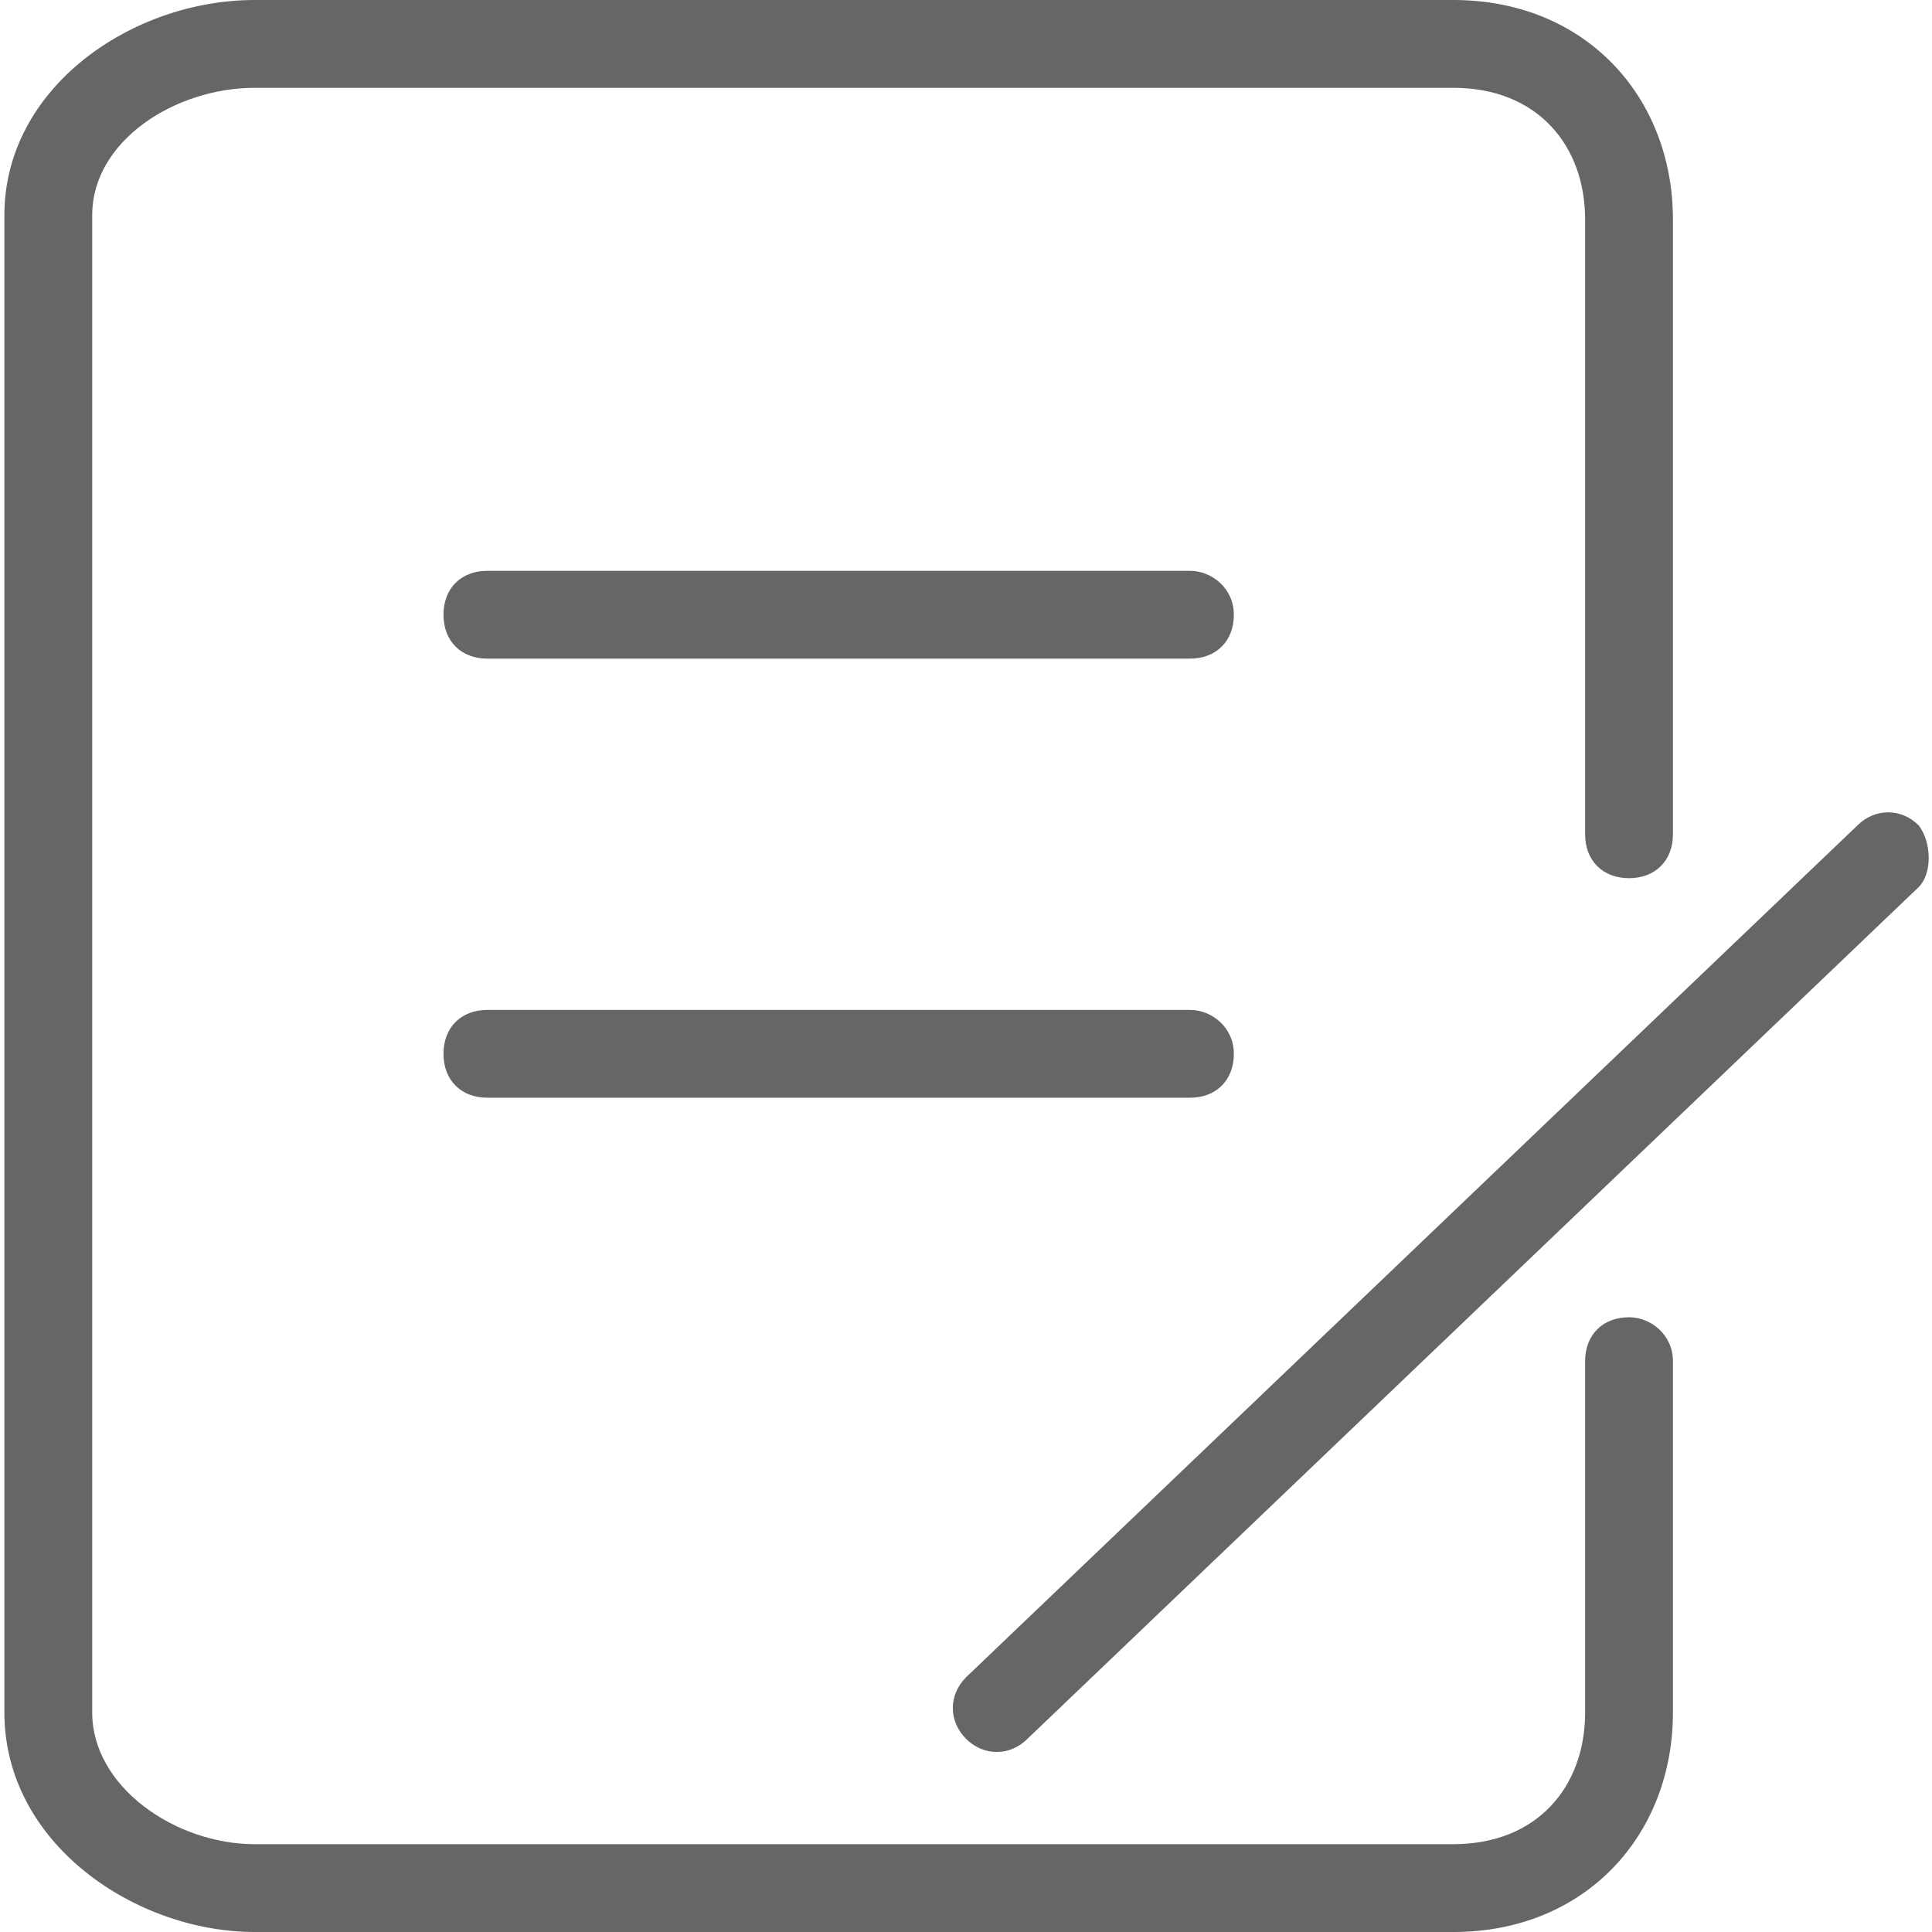
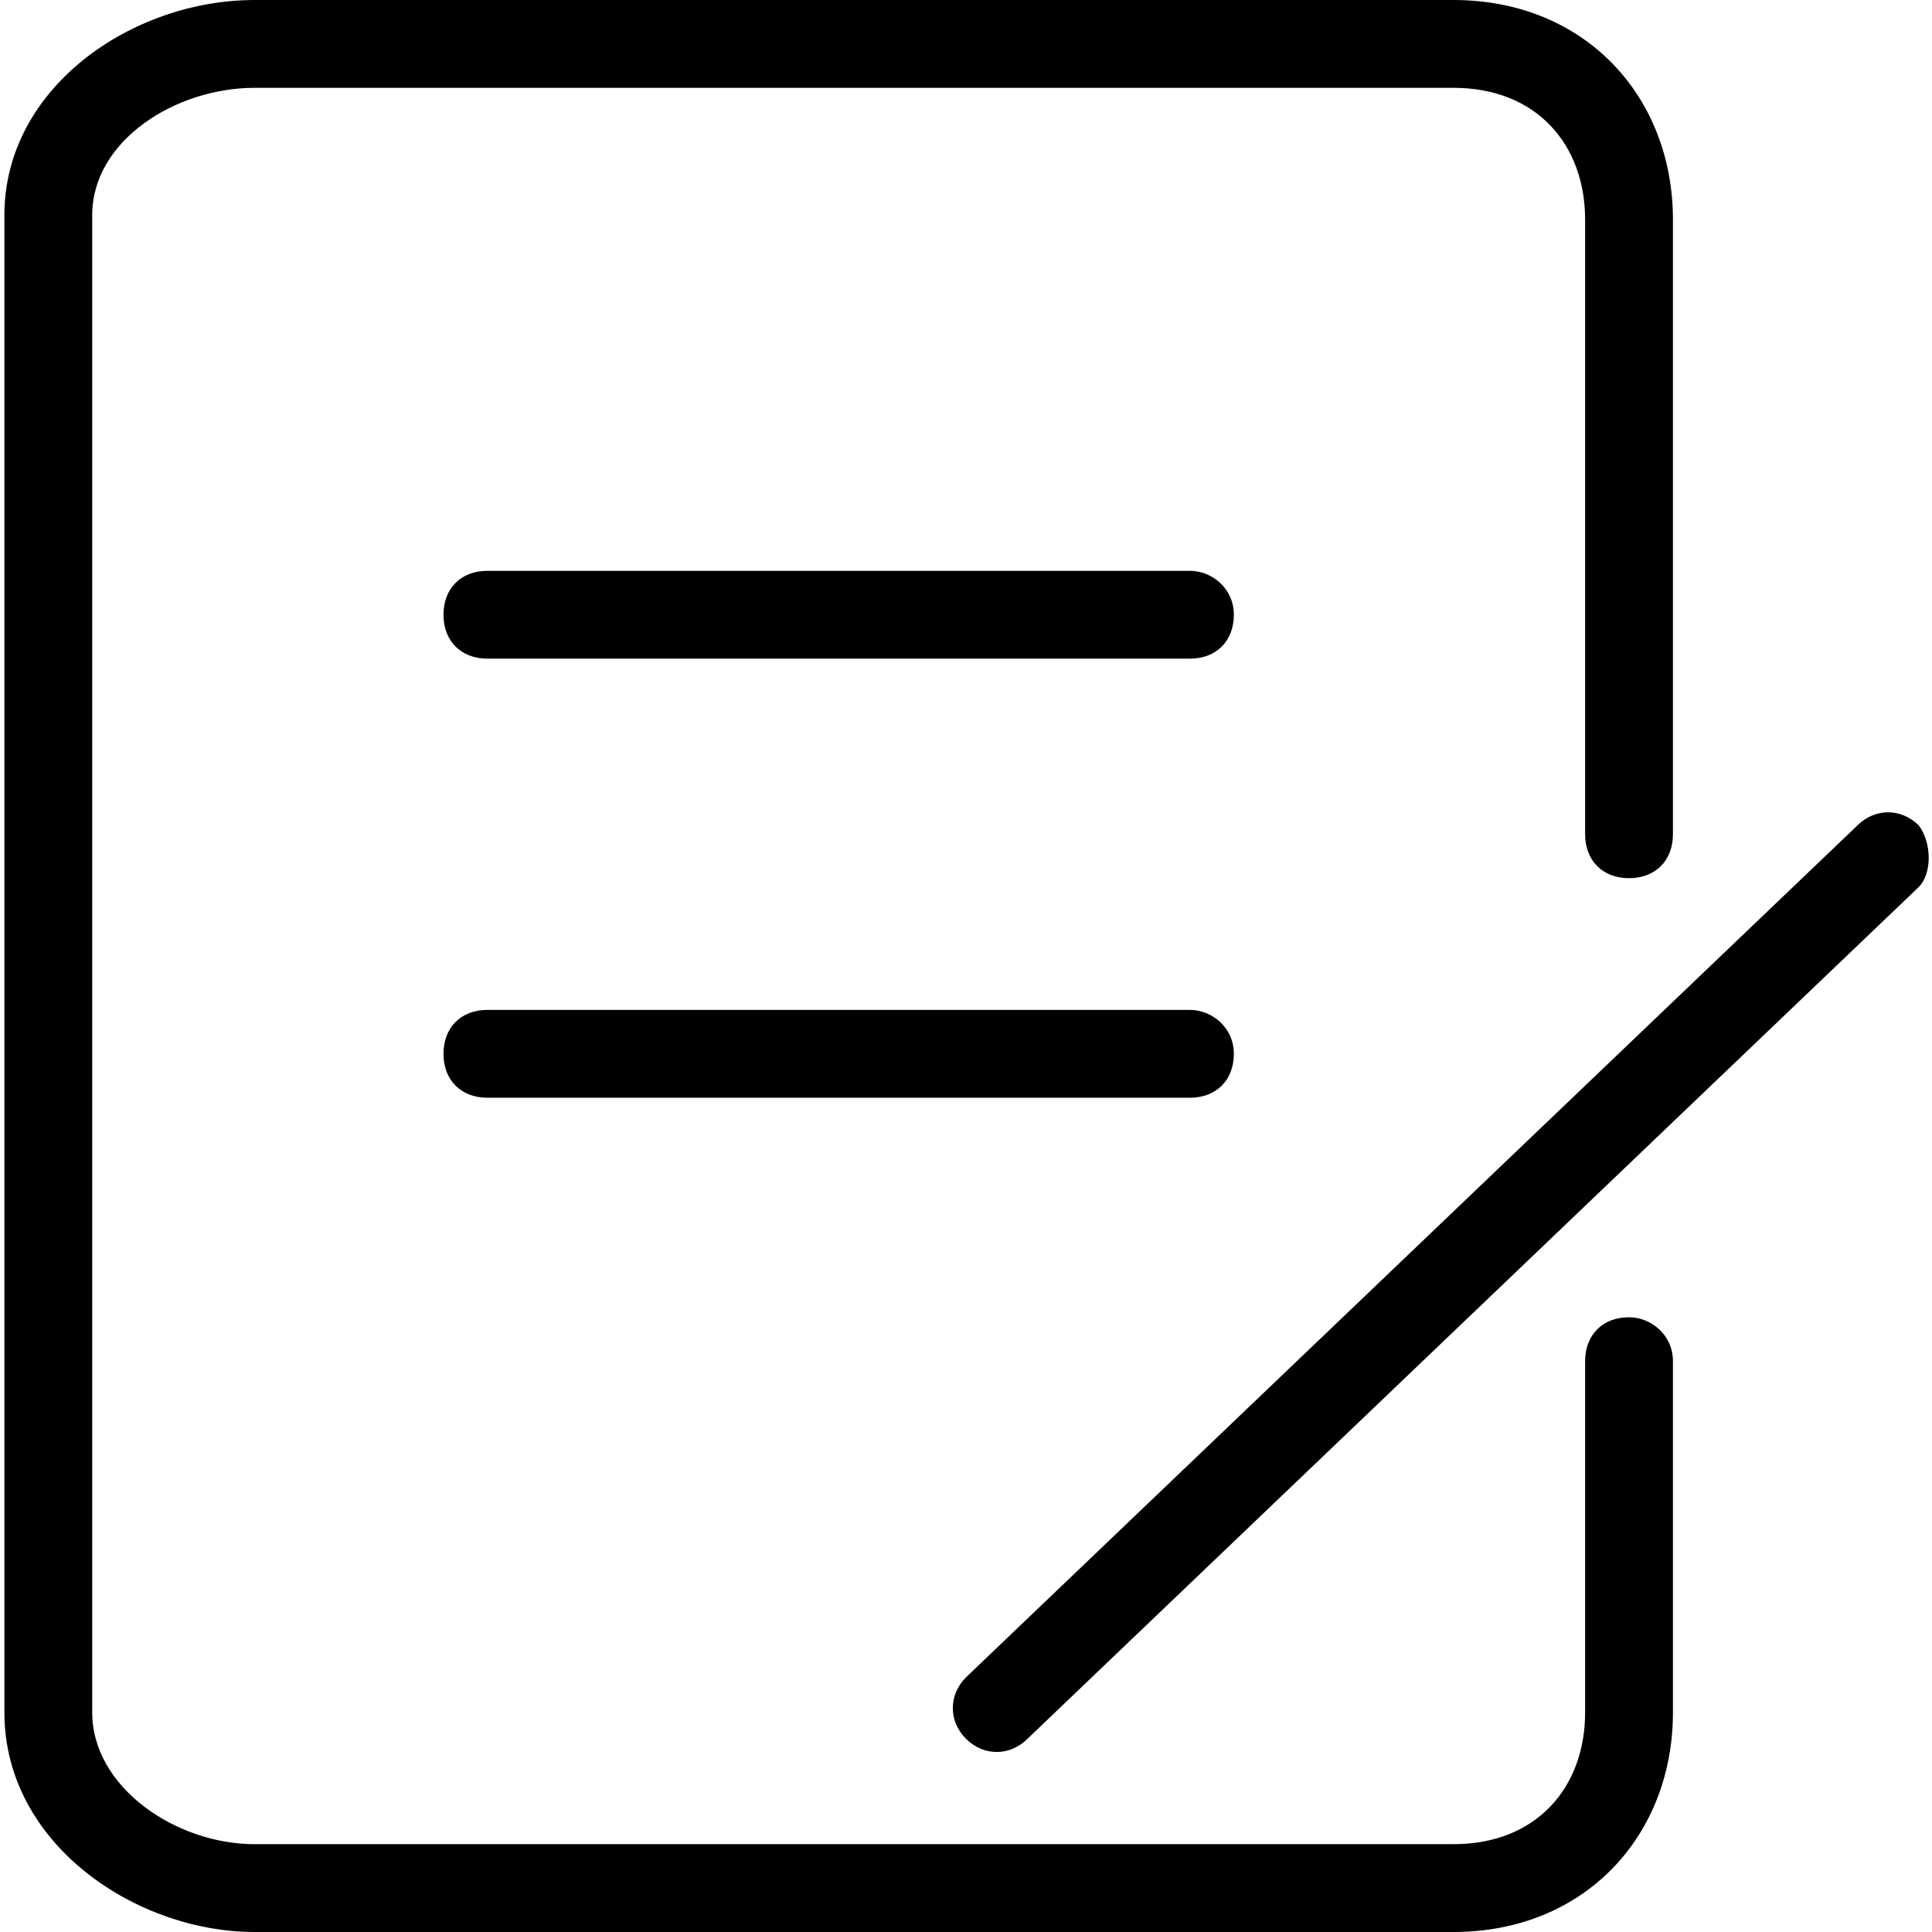
<svg xmlns="http://www.w3.org/2000/svg" t="1576118970550" class="icon" viewBox="0 0 1024 1024" version="1.1" p-id="3171" width="200" height="200">
-   <path d="M863.418 698.182c-13.964 0-23.273 9.309-23.273 23.273v186.182c0 39.564-25.6 69.818-69.818 69.818H134.982c-41.891 0-86.109-30.255-86.109-69.818V114.036C48.873 74.473 93.091 46.545 134.982 46.545h635.345c44.218 0 69.818 30.255 69.818 69.818v325.818c0 13.964 9.309 23.273 23.273 23.273s23.273-9.309 23.273-23.273V116.364c0-65.164-46.545-116.364-116.364-116.364H134.982C69.818 0 2.327 46.545 2.327 114.036V907.636c0 69.818 69.818 116.364 132.655 116.364h635.345c69.818 0 116.364-51.2 116.364-116.364v-186.182c0-13.964-11.636-23.273-23.273-23.273z m153.6-260.655c-9.309-9.309-23.273-9.309-32.582 0L512 889.018c-9.309 9.309-9.309 23.273 0 32.582 9.309 9.309 23.273 9.309 32.582 0l472.436-451.491c6.982-6.982 6.982-23.273 0-32.582zM630.691 302.545h-372.364c-13.964 0-23.273 9.309-23.273 23.273s9.309 23.273 23.273 23.273h372.364c13.964 0 23.273-9.309 23.273-23.273s-11.636-23.273-23.273-23.273z m0 232.727h-372.364c-13.964 0-23.273 9.309-23.273 23.273s9.309 23.273 23.273 23.273h372.364c13.964 0 23.273-9.309 23.273-23.273s-11.636-23.273-23.273-23.273z" fill="#666666" p-id="3172" />
+   <path d="M863.418 698.182c-13.964 0-23.273 9.309-23.273 23.273v186.182c0 39.564-25.6 69.818-69.818 69.818H134.982c-41.891 0-86.109-30.255-86.109-69.818V114.036C48.873 74.473 93.091 46.545 134.982 46.545h635.345c44.218 0 69.818 30.255 69.818 69.818v325.818c0 13.964 9.309 23.273 23.273 23.273s23.273-9.309 23.273-23.273V116.364c0-65.164-46.545-116.364-116.364-116.364H134.982C69.818 0 2.327 46.545 2.327 114.036V907.636c0 69.818 69.818 116.364 132.655 116.364h635.345c69.818 0 116.364-51.2 116.364-116.364v-186.182c0-13.964-11.636-23.273-23.273-23.273z m153.6-260.655c-9.309-9.309-23.273-9.309-32.582 0L512 889.018c-9.309 9.309-9.309 23.273 0 32.582 9.309 9.309 23.273 9.309 32.582 0l472.436-451.491c6.982-6.982 6.982-23.273 0-32.582zM630.691 302.545h-372.364c-13.964 0-23.273 9.309-23.273 23.273s9.309 23.273 23.273 23.273h372.364c13.964 0 23.273-9.309 23.273-23.273s-11.636-23.273-23.273-23.273z m0 232.727h-372.364c-13.964 0-23.273 9.309-23.273 23.273s9.309 23.273 23.273 23.273h372.364c13.964 0 23.273-9.309 23.273-23.273s-11.636-23.273-23.273-23.273z" p-id="3172" />
</svg>
